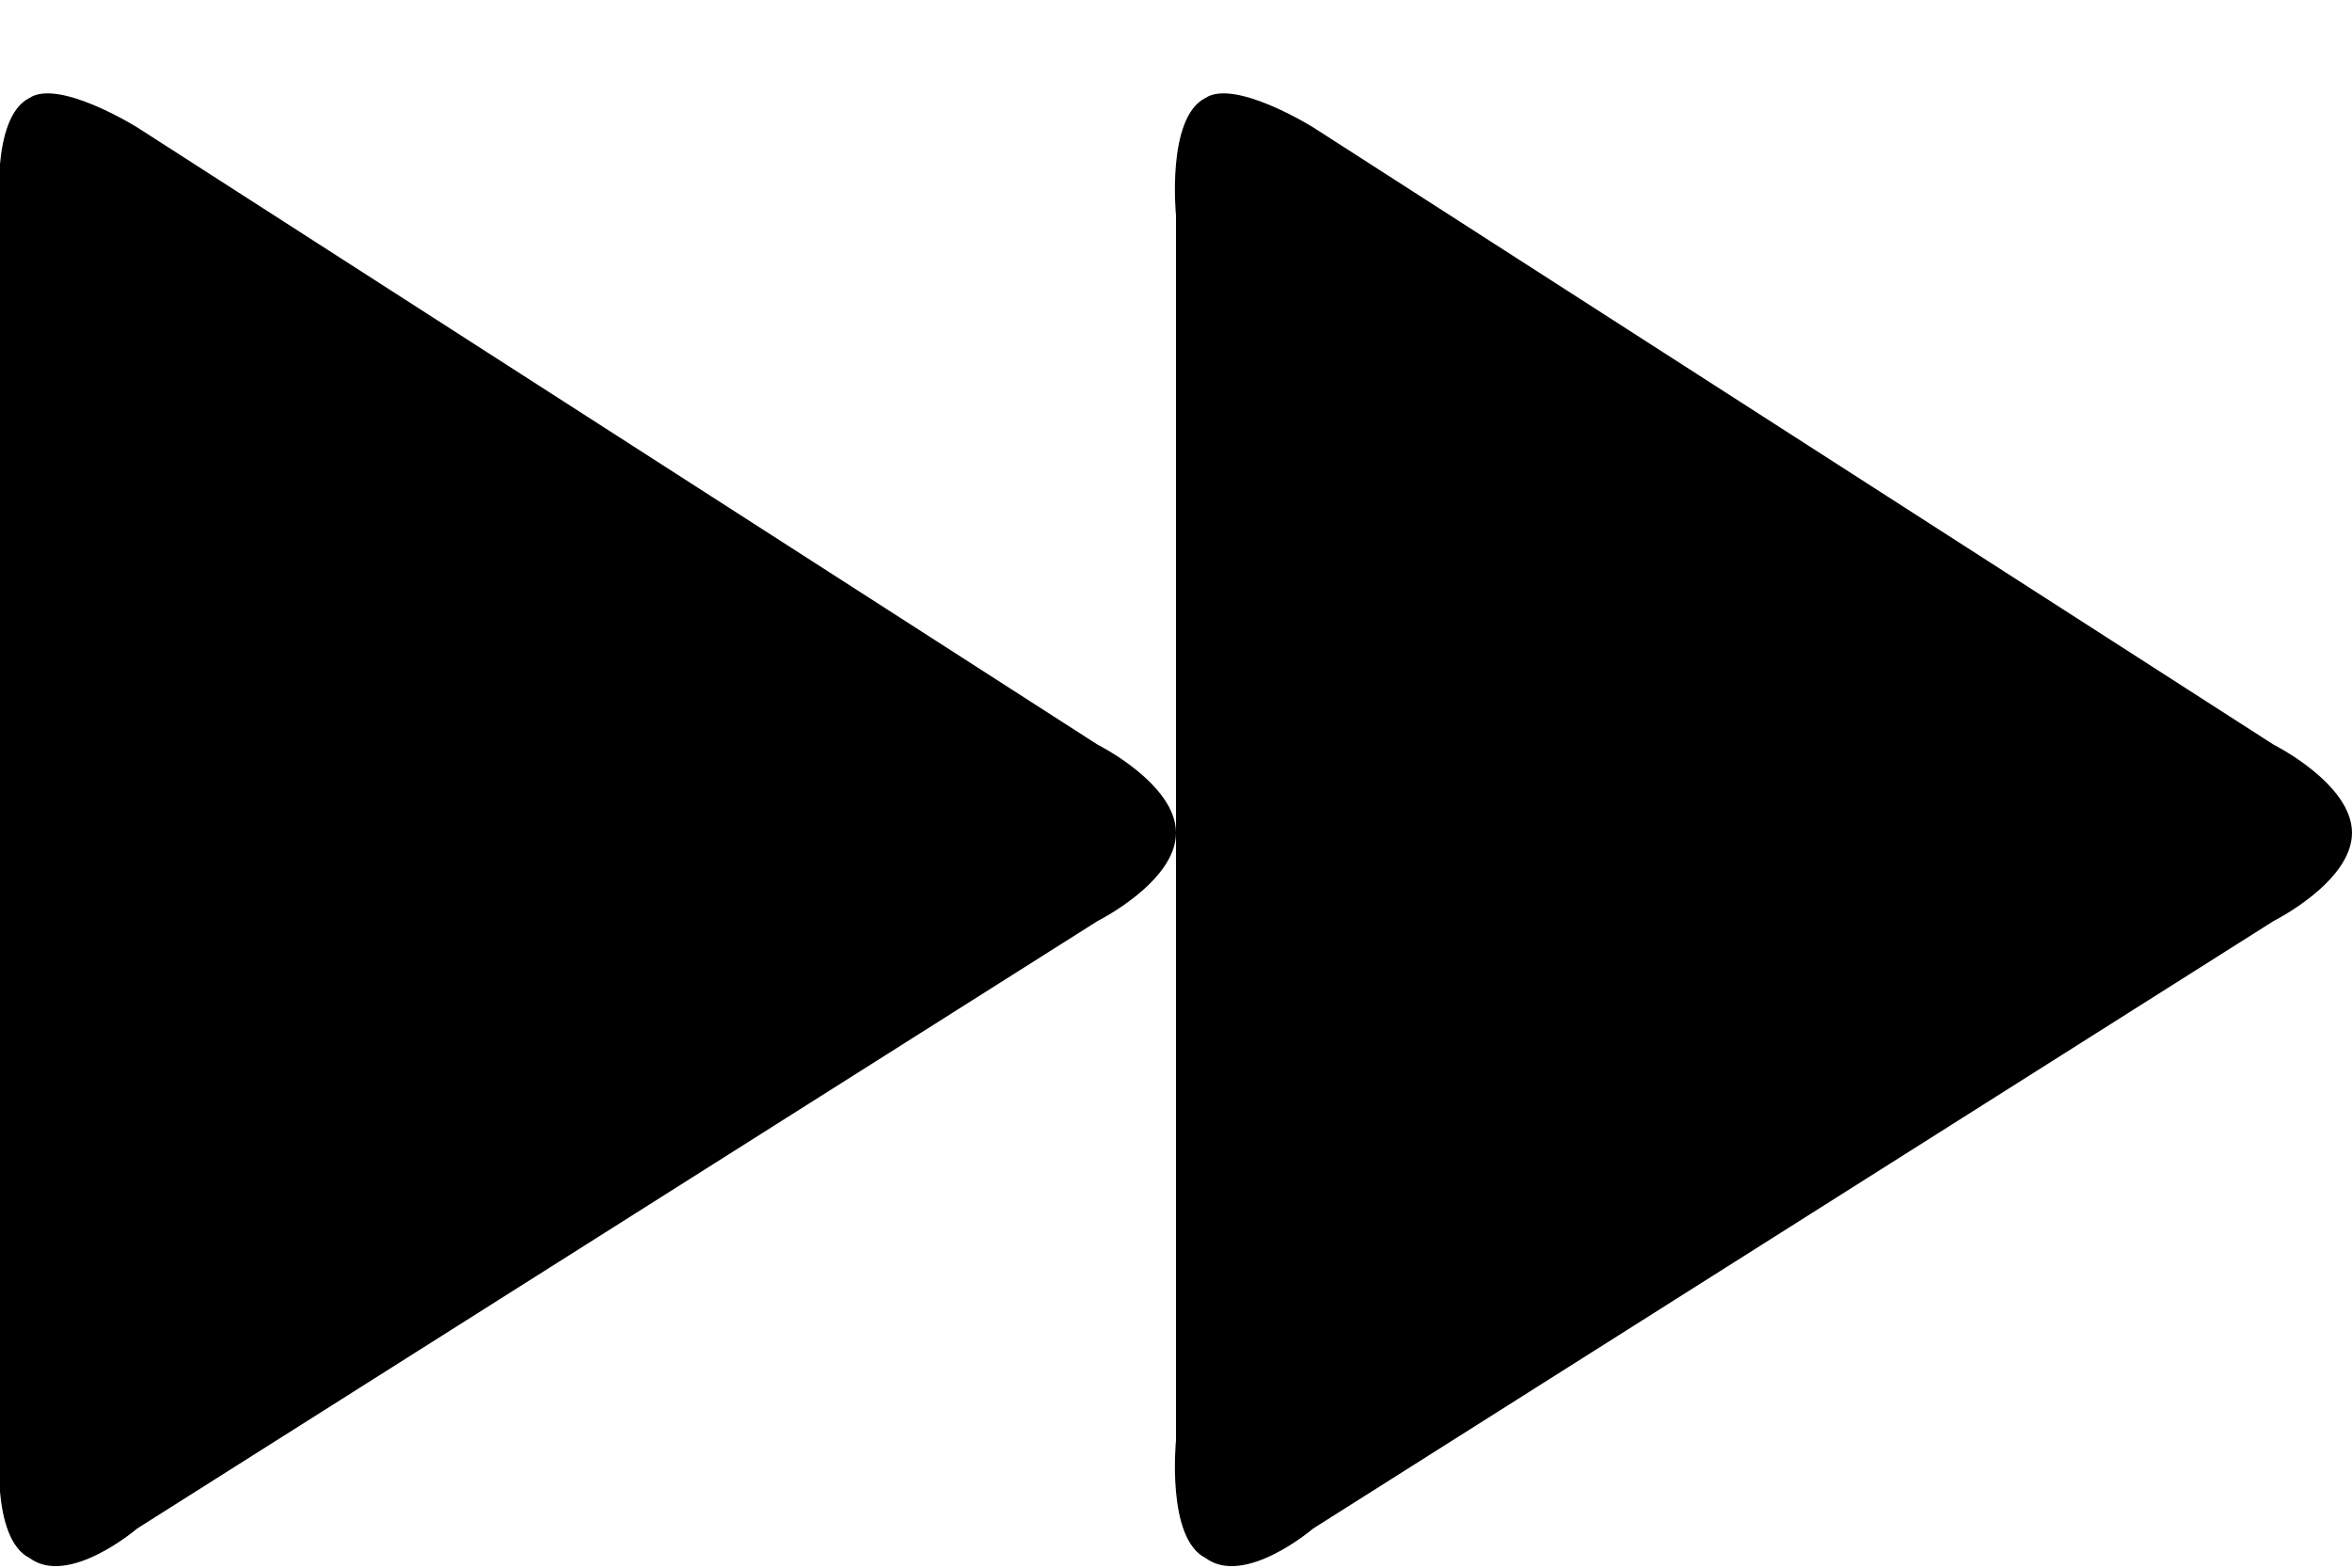
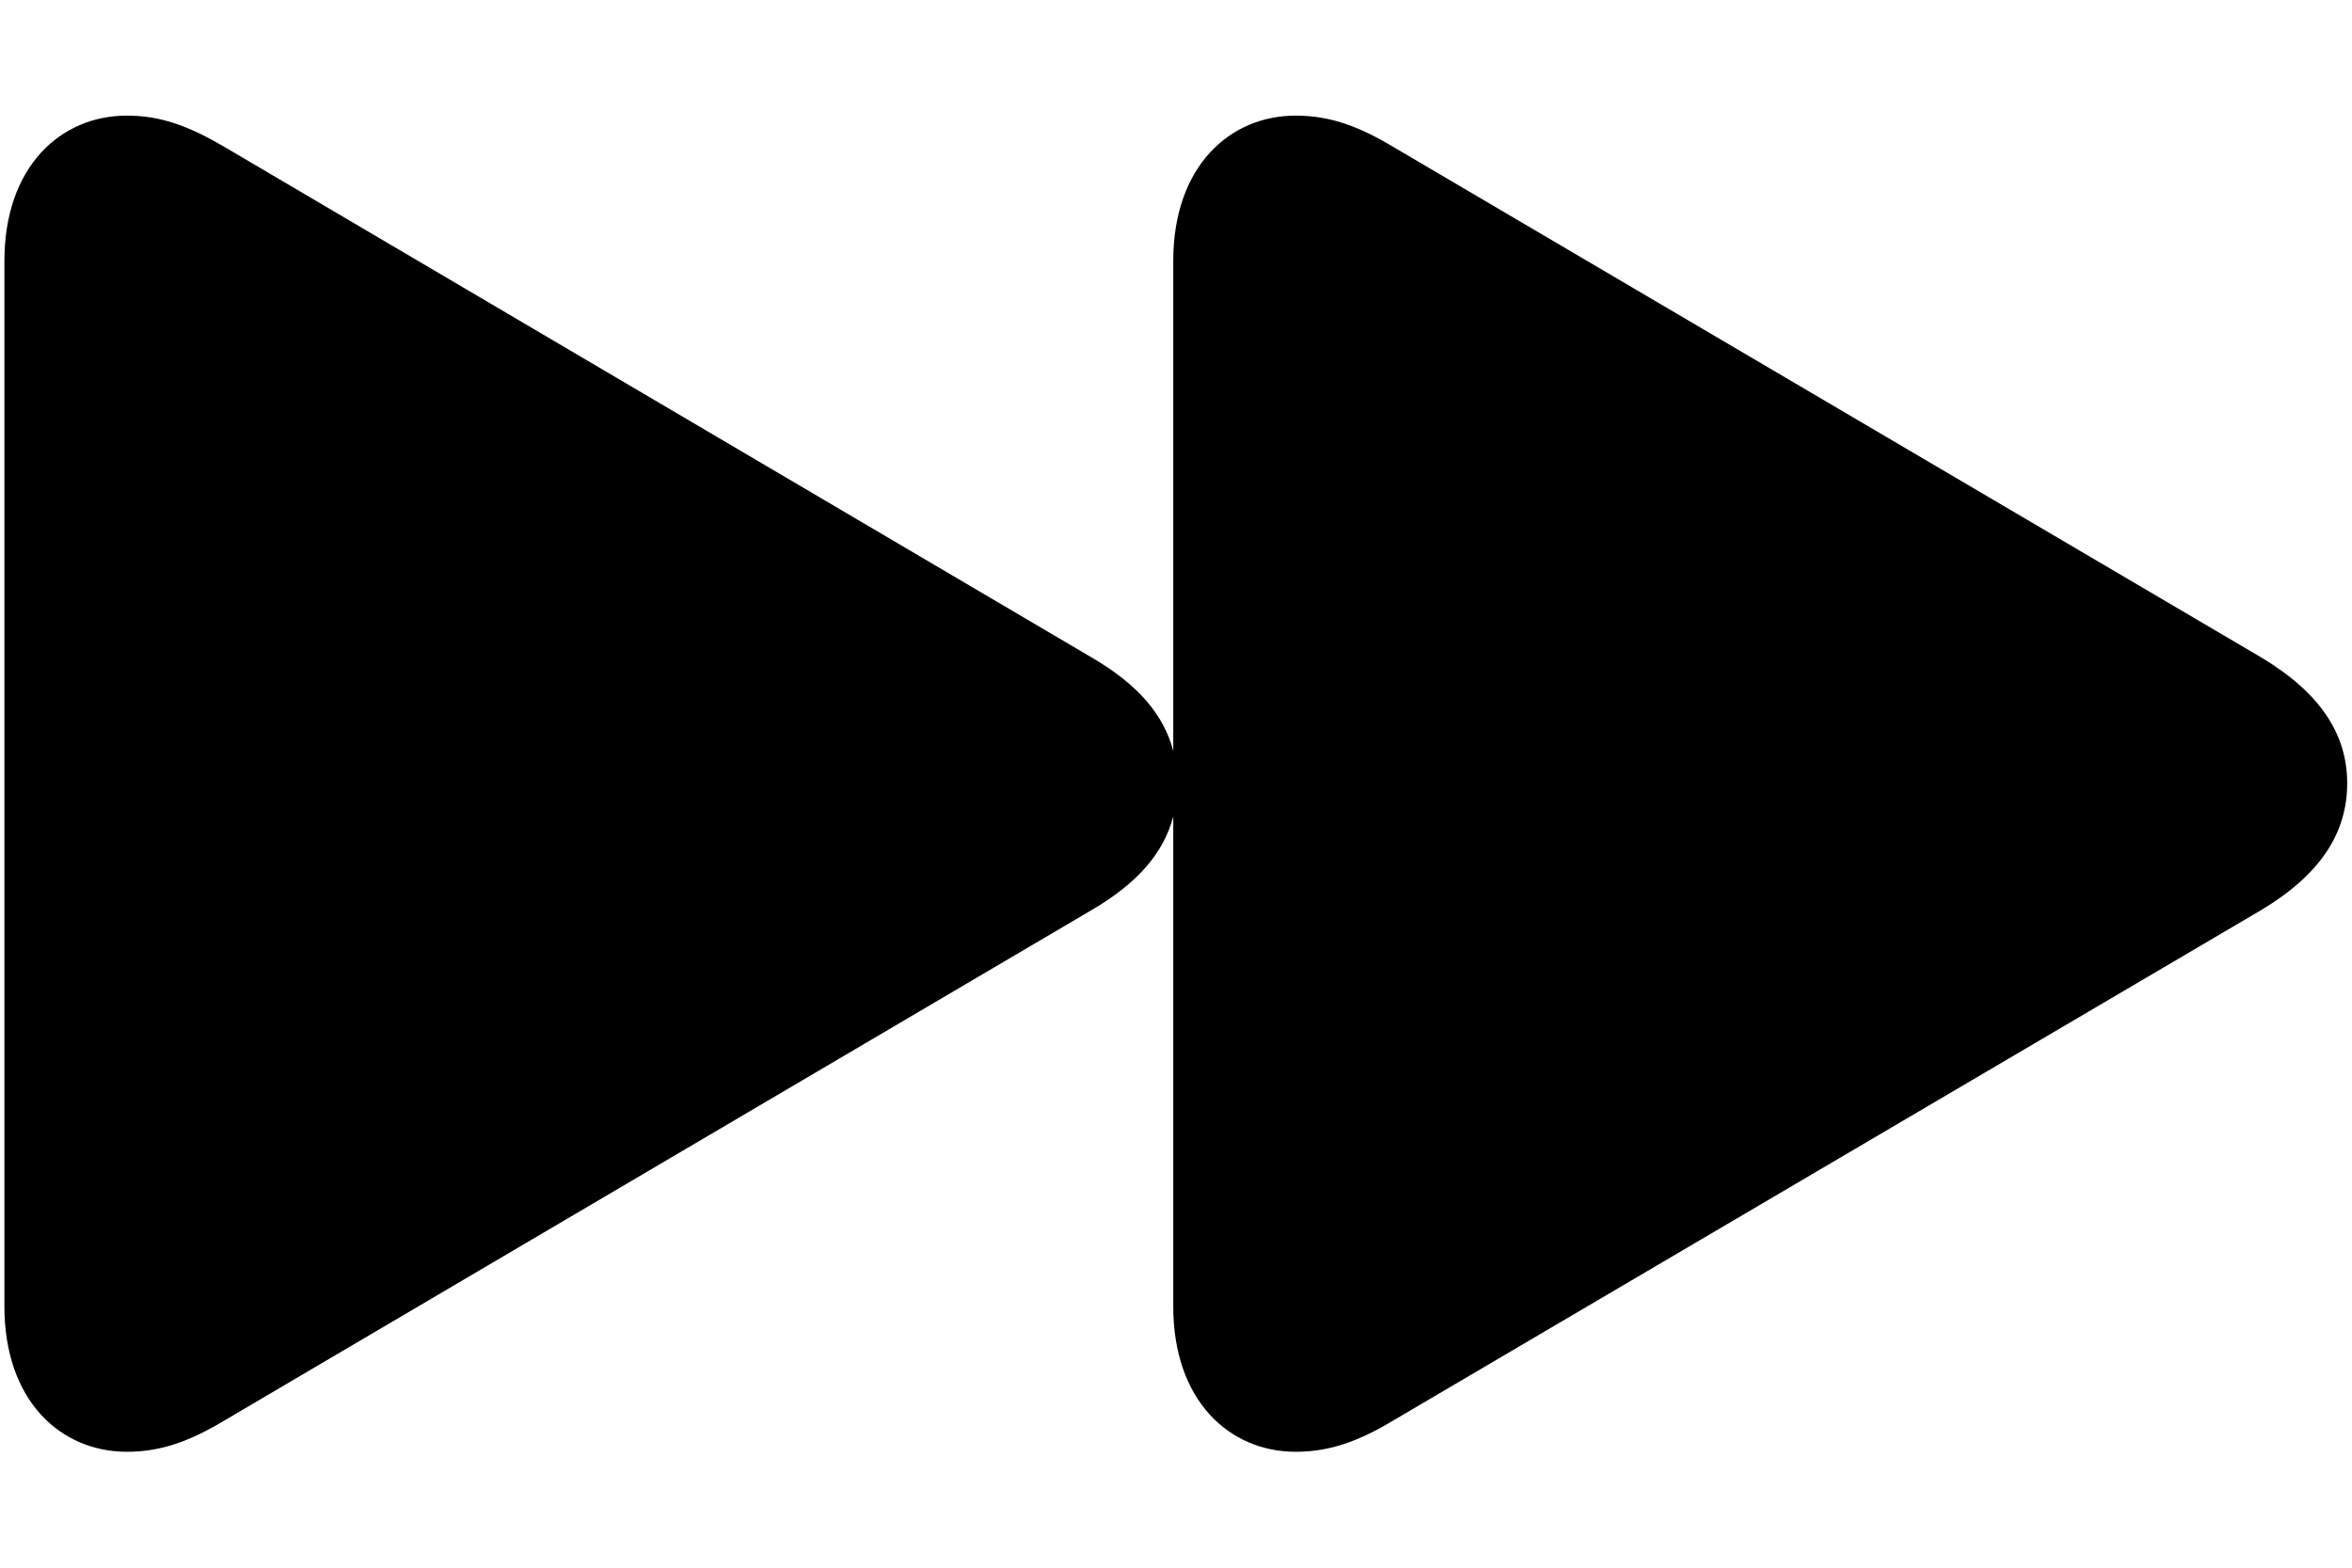
<svg xmlns="http://www.w3.org/2000/svg" width="24px" height="16px" viewBox="0 0 24 16" version="1.1">
-   <defs />
-   <g id="Page-1" stroke="none" stroke-width="1" fill="none" fill-rule="evenodd">
-     <g id="macOS-Forward" transform="translate(-1, 0)" fill="#000000">
-       <path d="M24.2,7.6 C24.2,7.6 25,8 25,8.5 C25,9 24.2,9.4 24.2,9.4 L14.4,15.6 C14.4,15.6 13.7,16.2 13.3,15.9 C12.9,15.7 13,14.7 13,14.7 L13,2.2 C13,2.2 12.9,1.2 13.3,1 C13.6,0.8 14.4,1.3 14.4,1.3 L24.2,7.6 Z" id="Shape" />
-       <path d="M12.2,7.6 C12.2,7.6 13,8 13,8.5 C13,9 12.2,9.4 12.2,9.4 L2.4,15.6 C2.4,15.6 1.7,16.2 1.3,15.9 C0.9,15.7 1,14.7 1,14.7 L1,2.2 C1,2.2 0.9,1.2 1.3,1 C1.6,0.8 2.4,1.3 2.4,1.3 L12.2,7.6 Z" id="Shape" />
-     </g>
-   </g>
+   <path d="M1.295,14.817 C1.651,14.817 1.946,14.704 2.293,14.496 L11.139,9.288 C11.616,9.01 11.877,8.697 11.972,8.333 L11.972,13.333 C11.972,14.296 12.545,14.817 13.222,14.817 C13.578,14.817 13.873,14.704 14.22,14.496 L23.074,9.288 C23.682,8.923 23.951,8.498 23.951,7.994 C23.951,7.499 23.682,7.074 23.074,6.71 L14.22,1.501 C13.873,1.293 13.578,1.18 13.222,1.18 C12.545,1.18 11.972,1.701 11.972,2.664 L11.972,7.664 C11.877,7.3 11.616,6.987 11.139,6.71 L2.293,1.501 C1.937,1.293 1.651,1.18 1.295,1.18 C0.618,1.18 0.045,1.701 0.045,2.664 L0.045,13.333 C0.045,14.296 0.618,14.817 1.295,14.817 Z" />
</svg>
